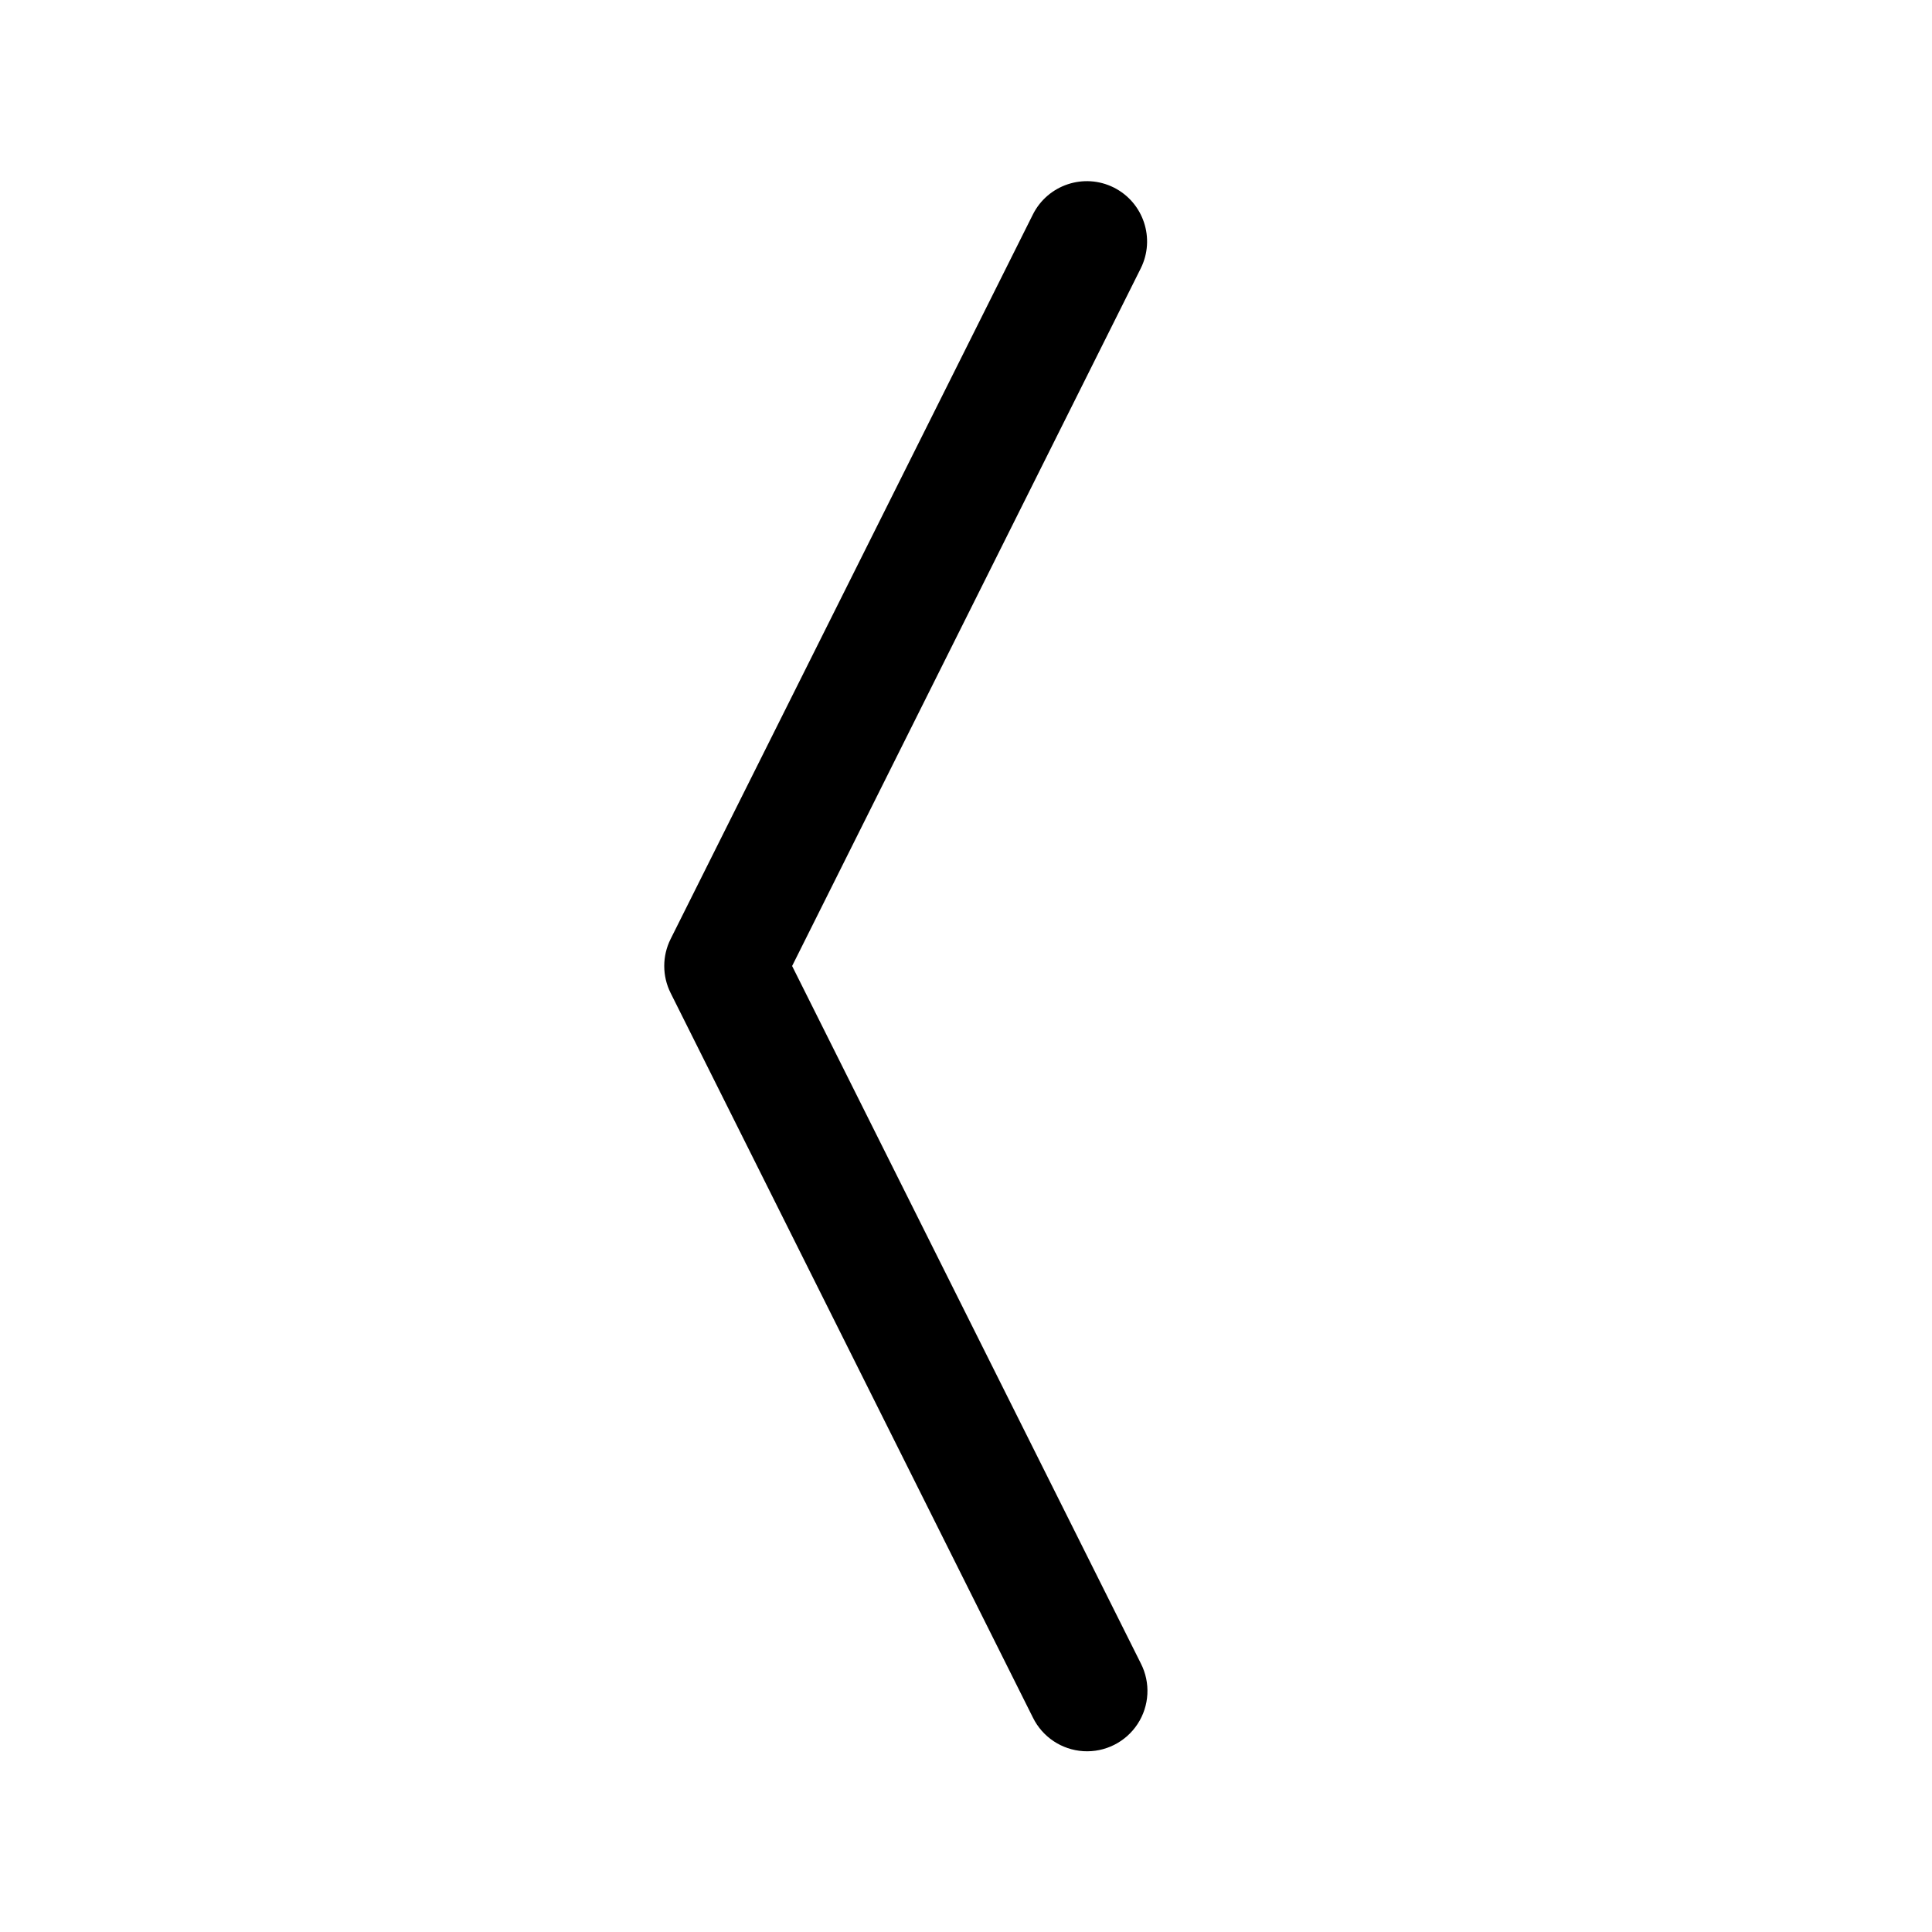
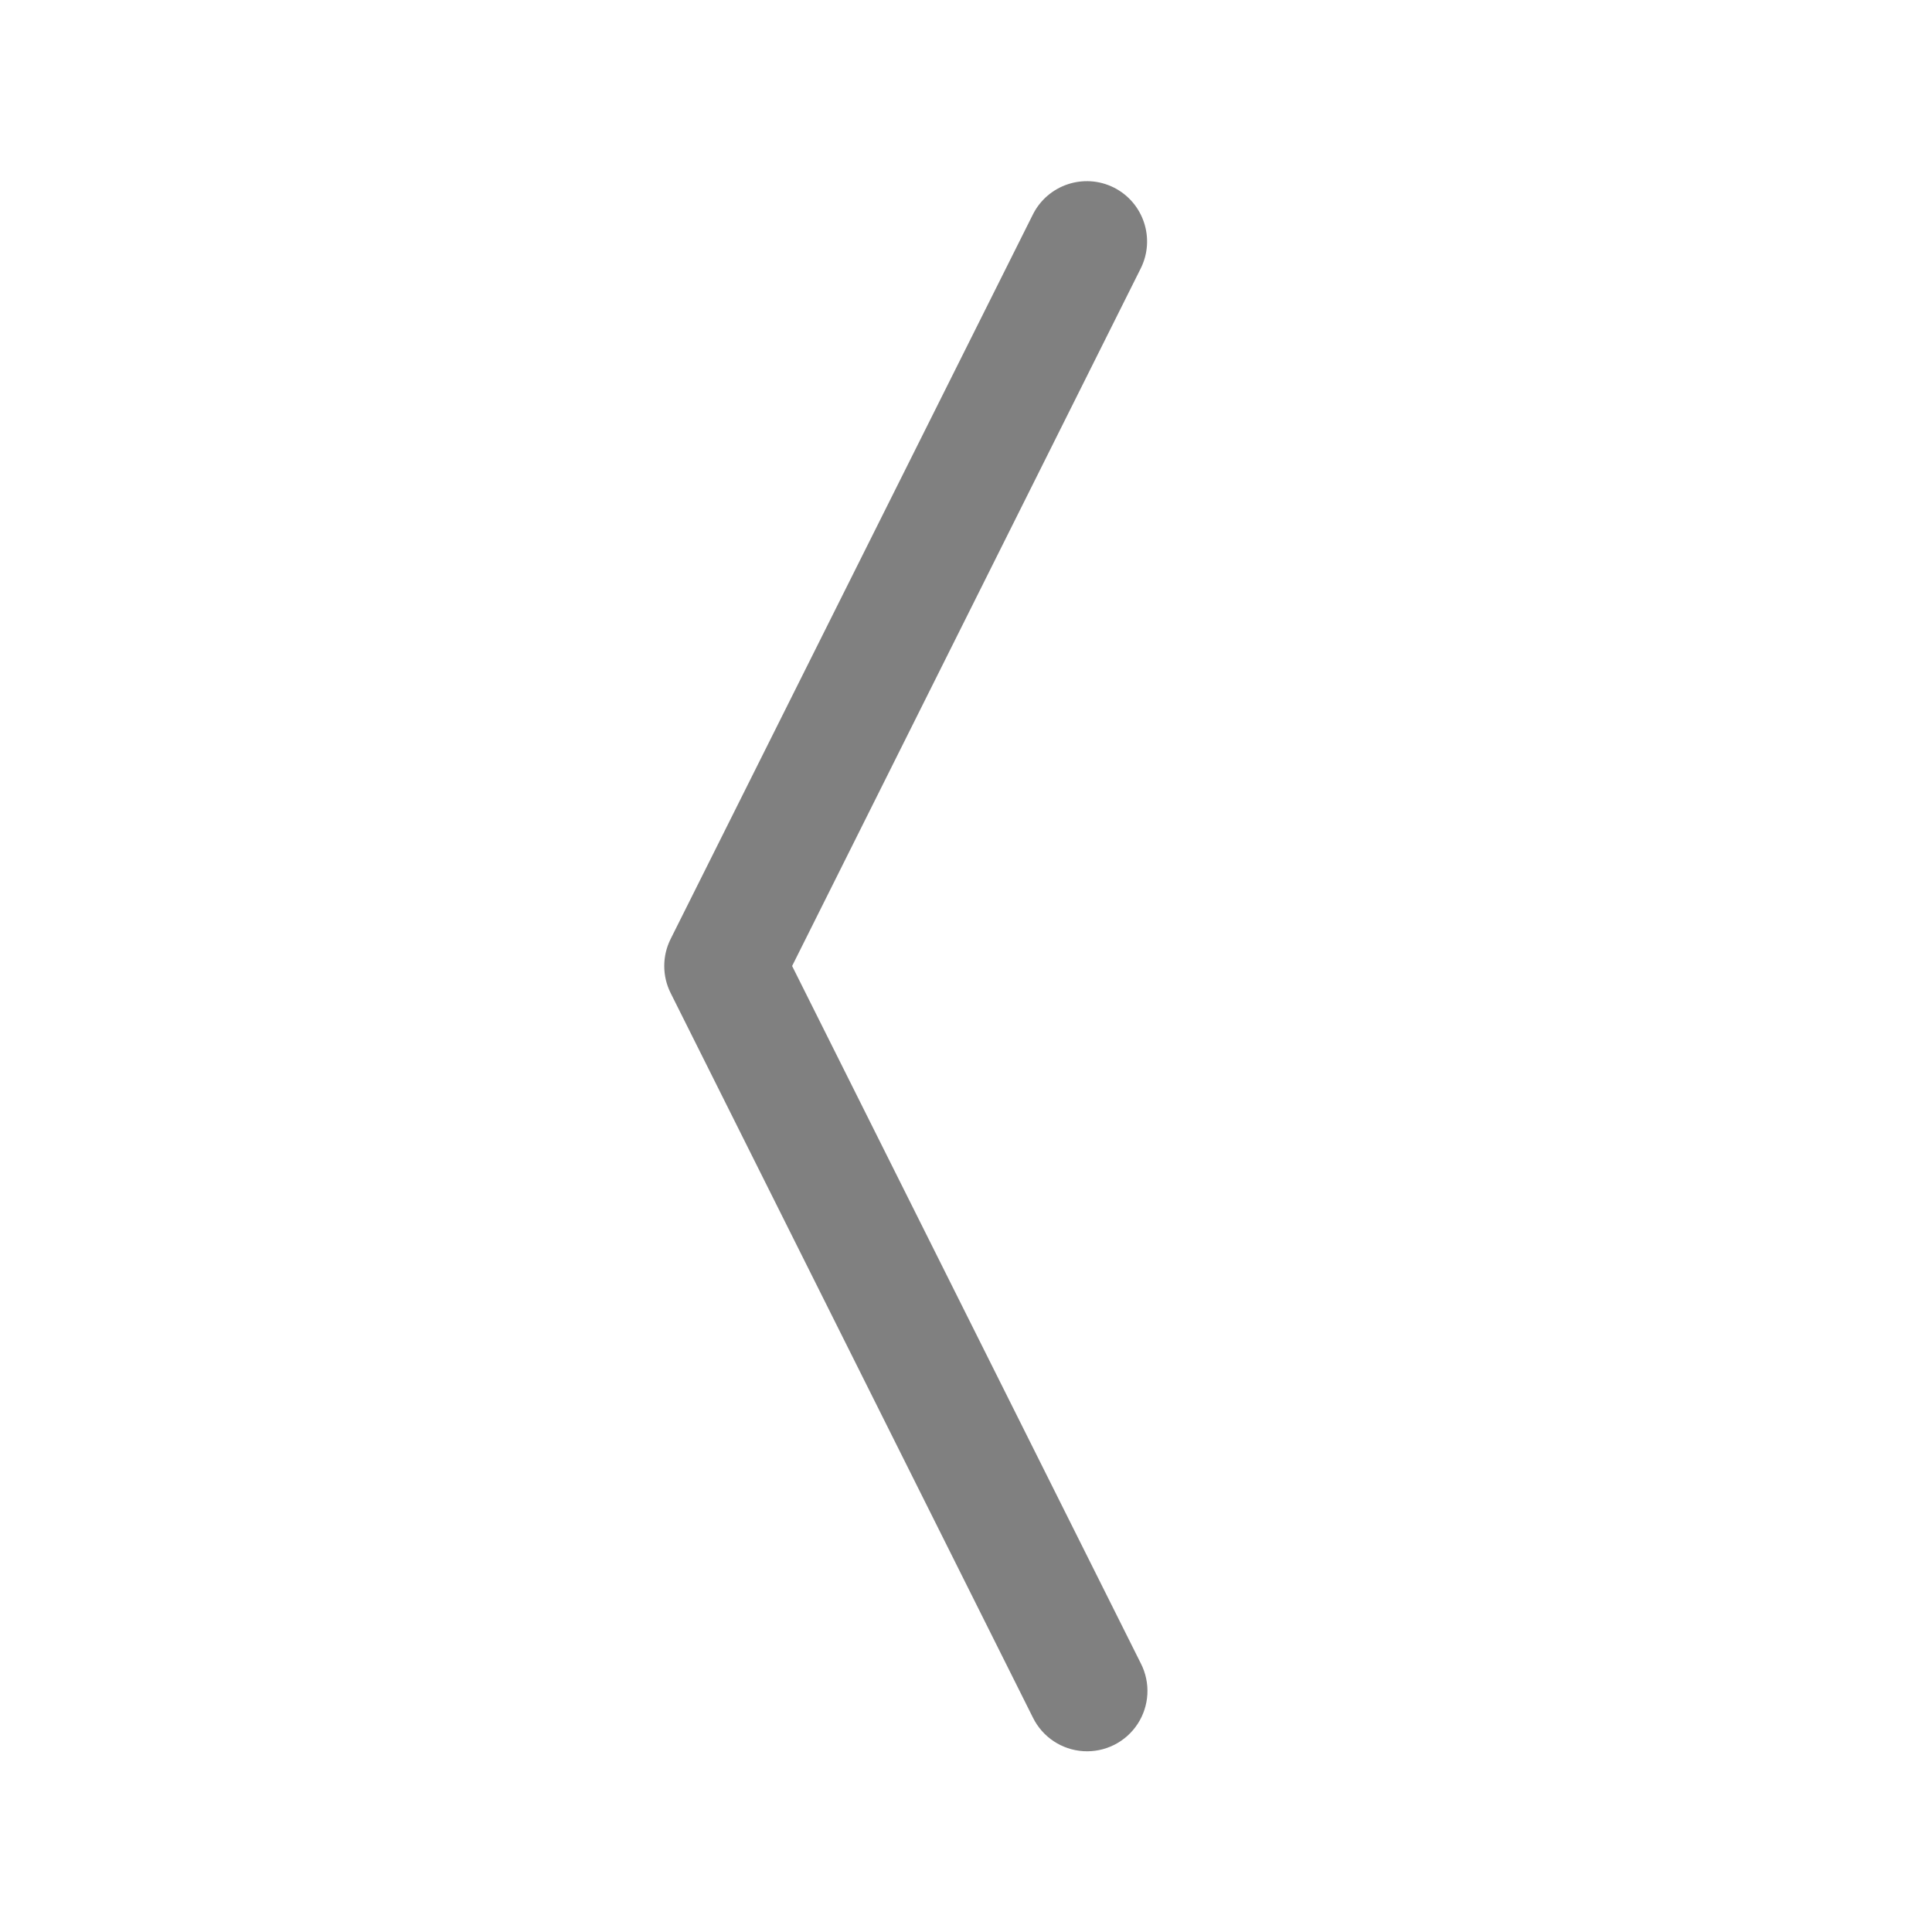
- <svg xmlns="http://www.w3.org/2000/svg" width="16" height="16" fill="currentColor" viewBox="0 0 16 16">
+ <svg xmlns="http://www.w3.org/2000/svg" width="16" height="16" viewBox="0 0 16 16" fill="grey">
  <path fill-rule="evenodd" d="M9.224 1.553a.5.5 0 0 1 .223.67L6.56 8l2.888 5.776a.5.5 0 1 1-.894.448l-3-6a.5.5 0 0 1 0-.448l3-6a.5.5 0 0 1 .67-.223z" />
</svg>
